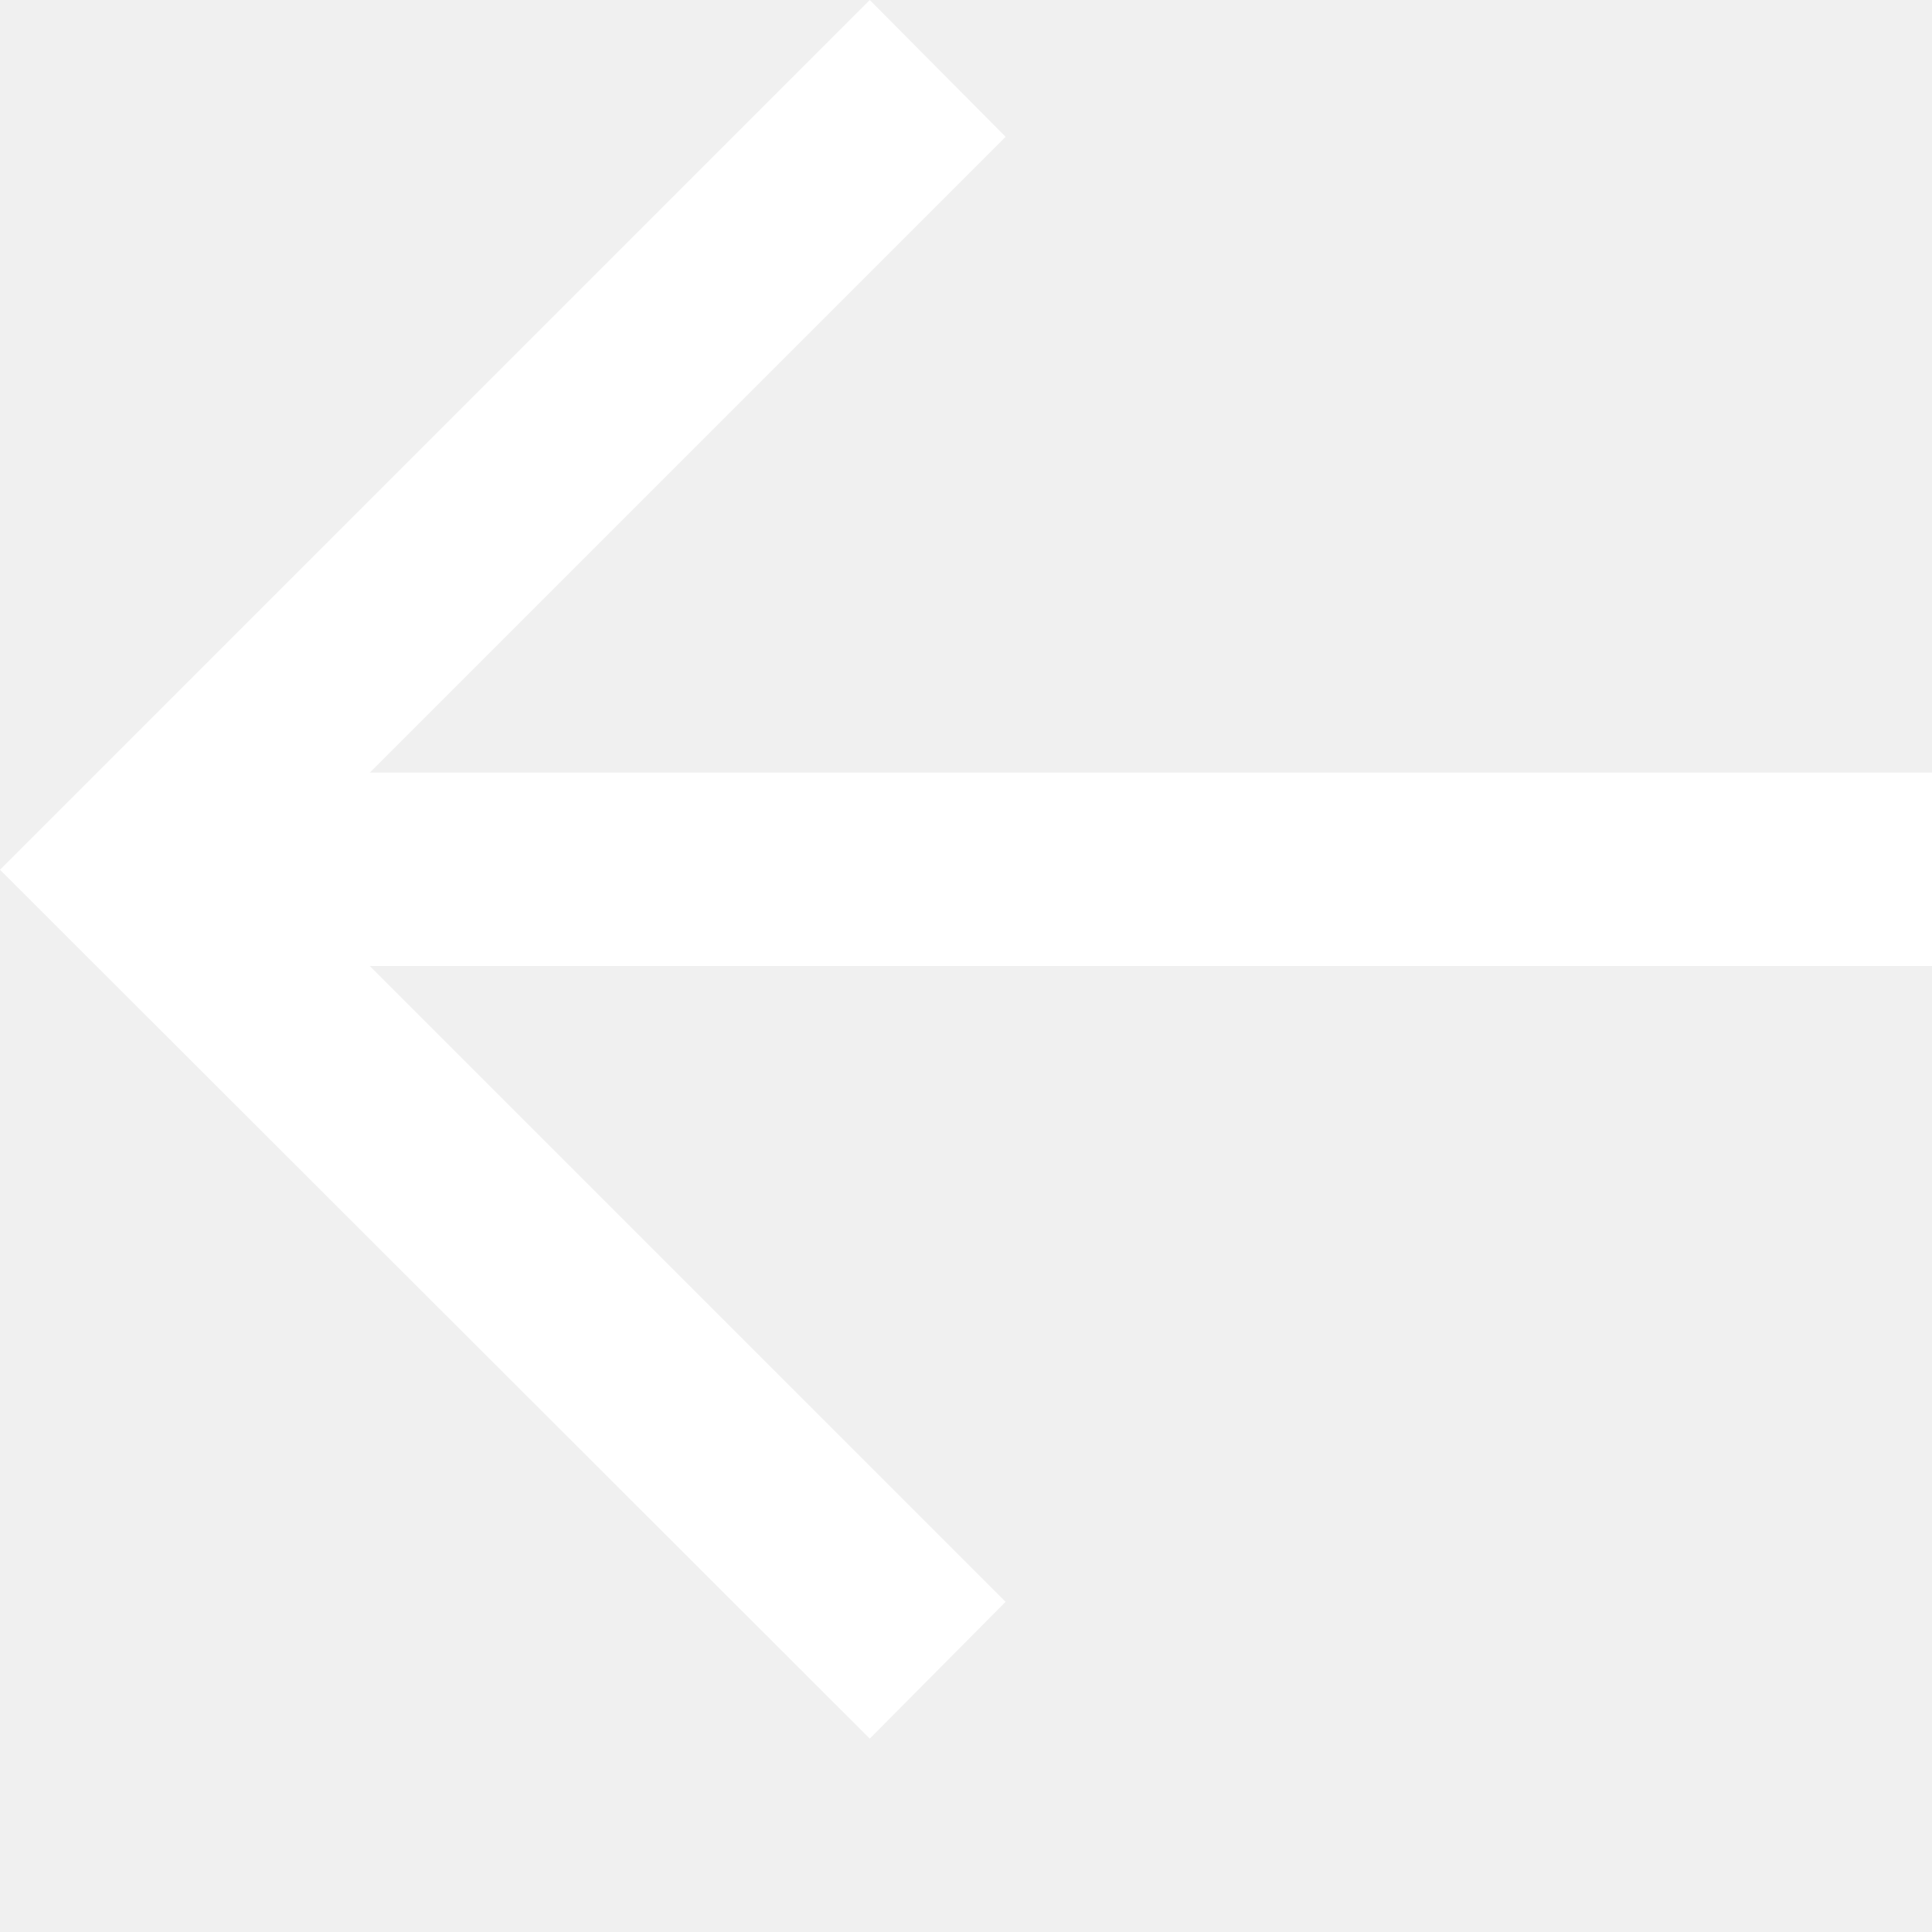
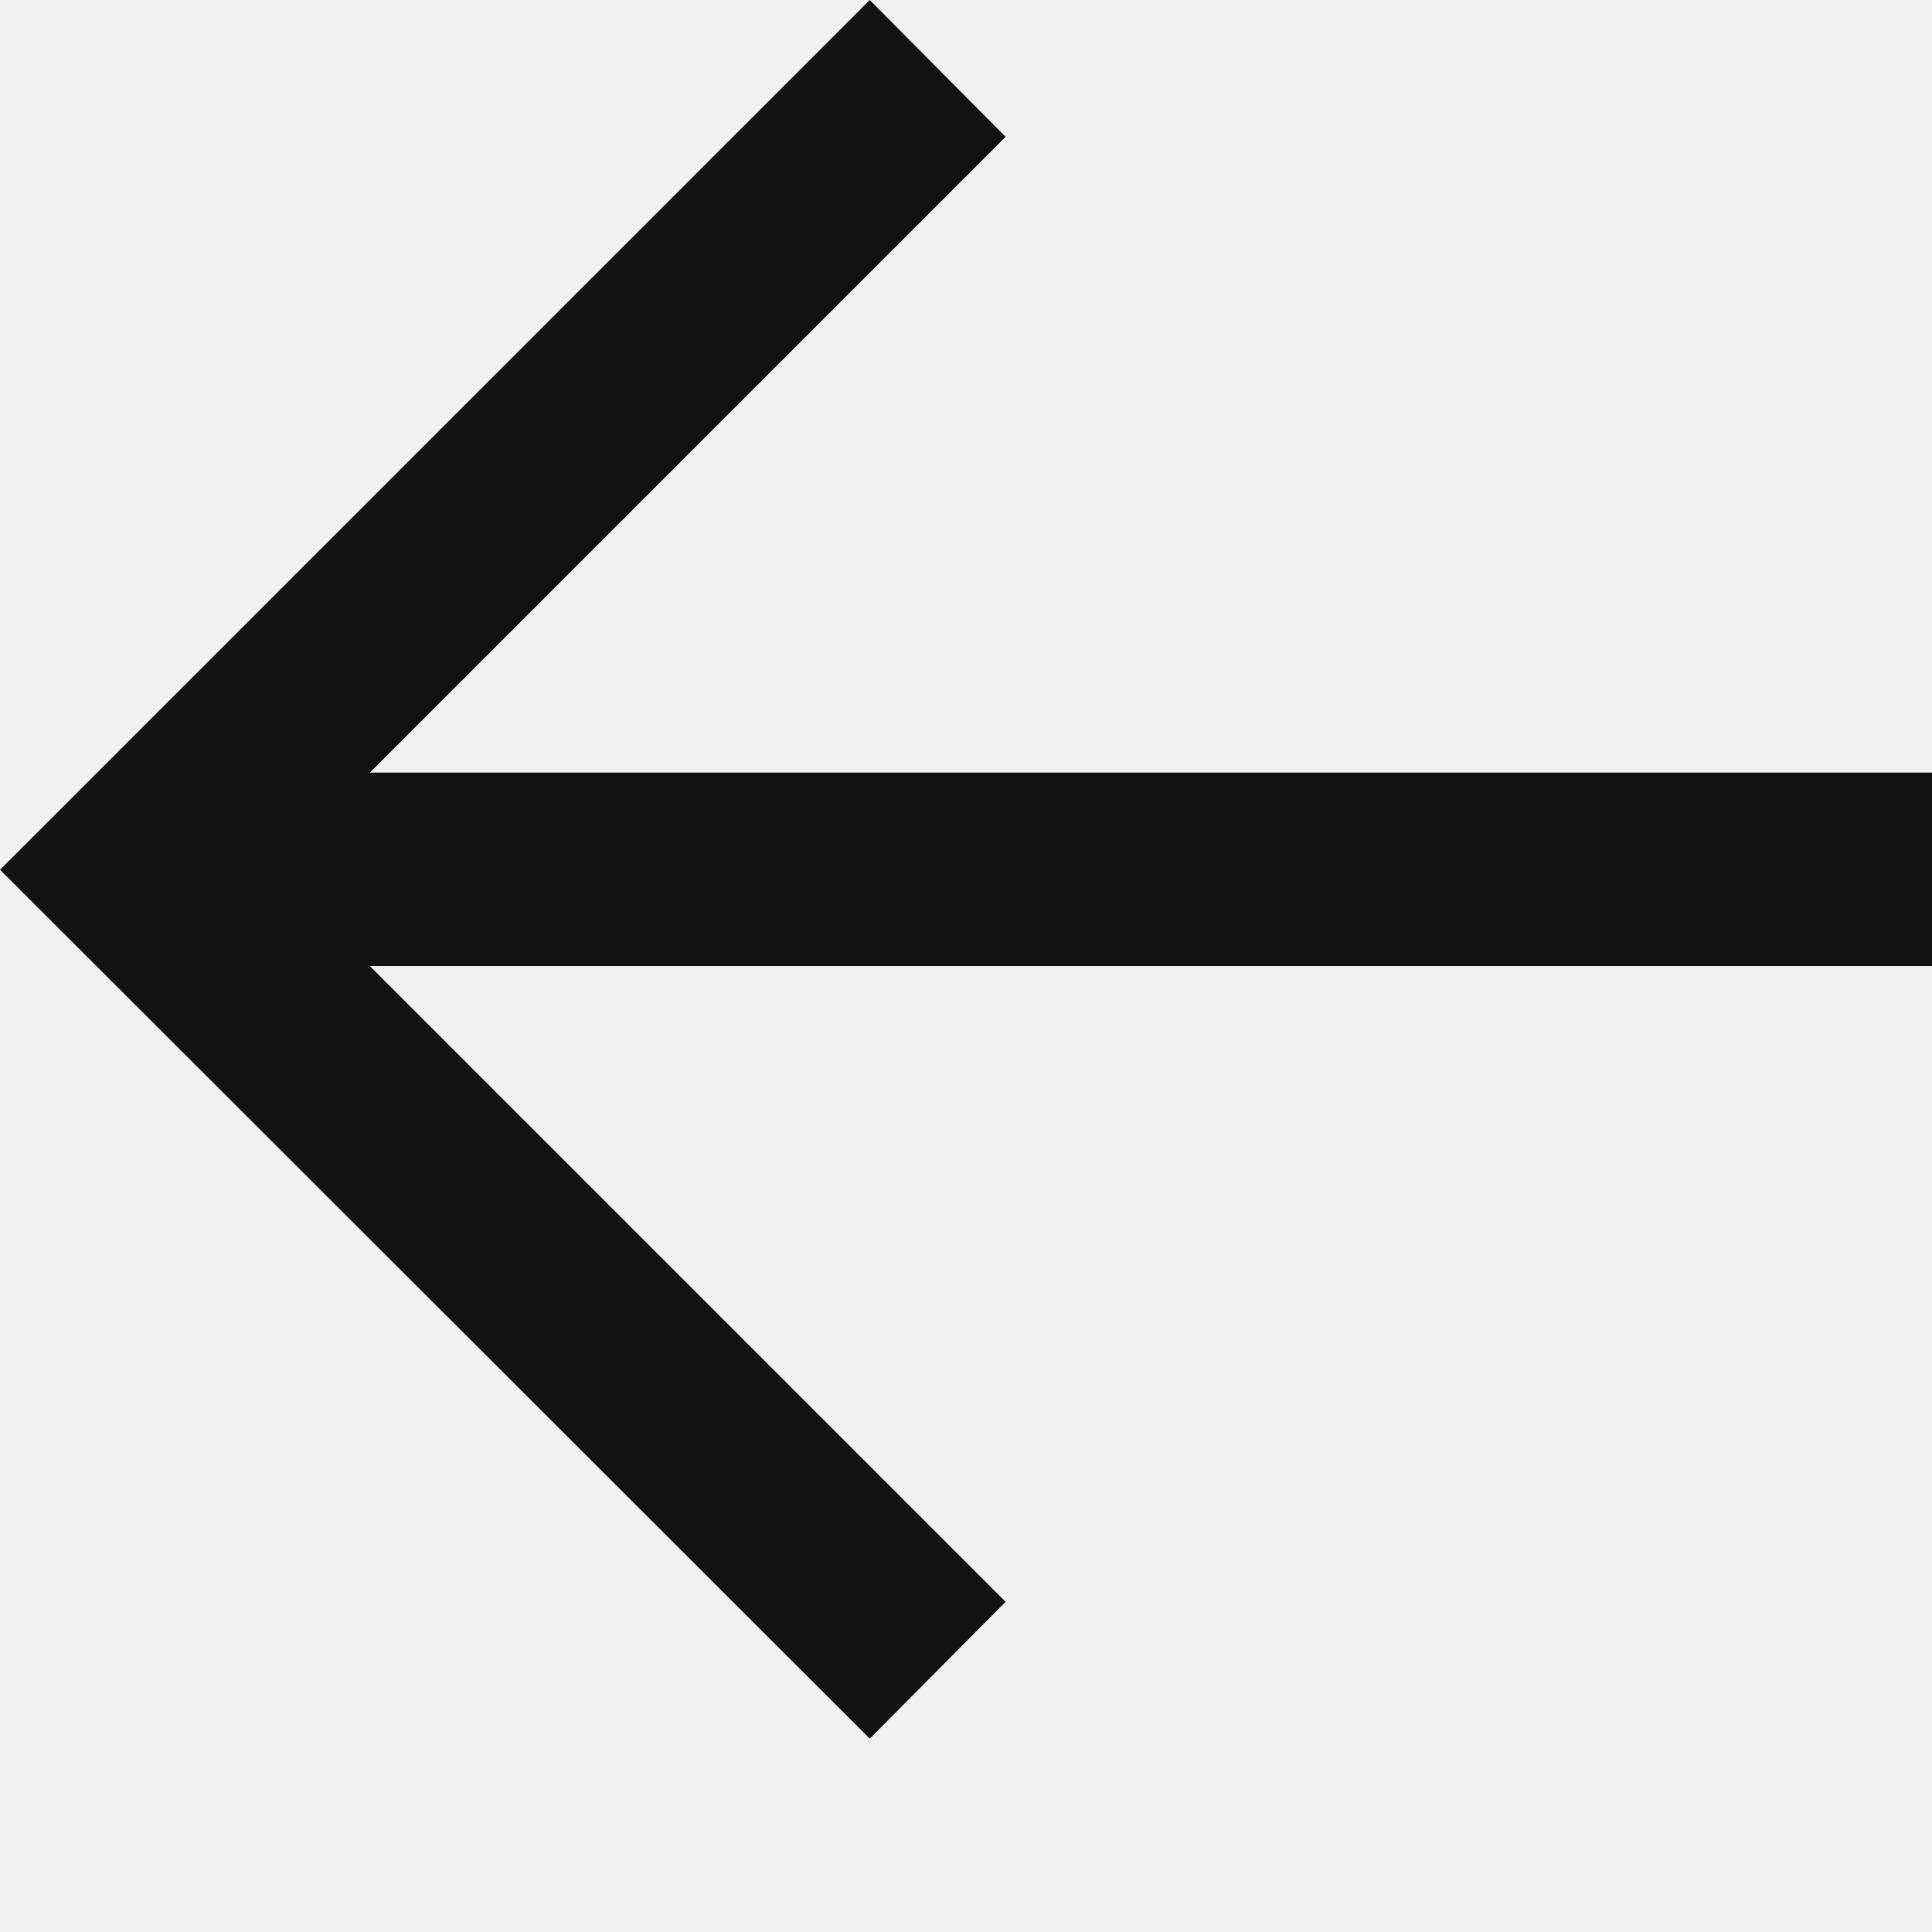
<svg xmlns="http://www.w3.org/2000/svg" width="32" height="32" viewBox="0 0 32 32" fill="none">
  <g id="fluent-mdl2:chrome-back">
-     <path id="Vector" d="M32 16H6.125L16.656 26.531L14.406 28.797L0 14.406L14.406 0L16.656 2.266L6.125 12.797H32V16Z" fill="white" />
+     <path id="Vector" d="M32 16H6.125L16.656 26.531L14.406 28.797L0 14.406L14.406 0L16.656 2.266L6.125 12.797H32V16Z" fill="#121212" />
  </g>
</svg>
